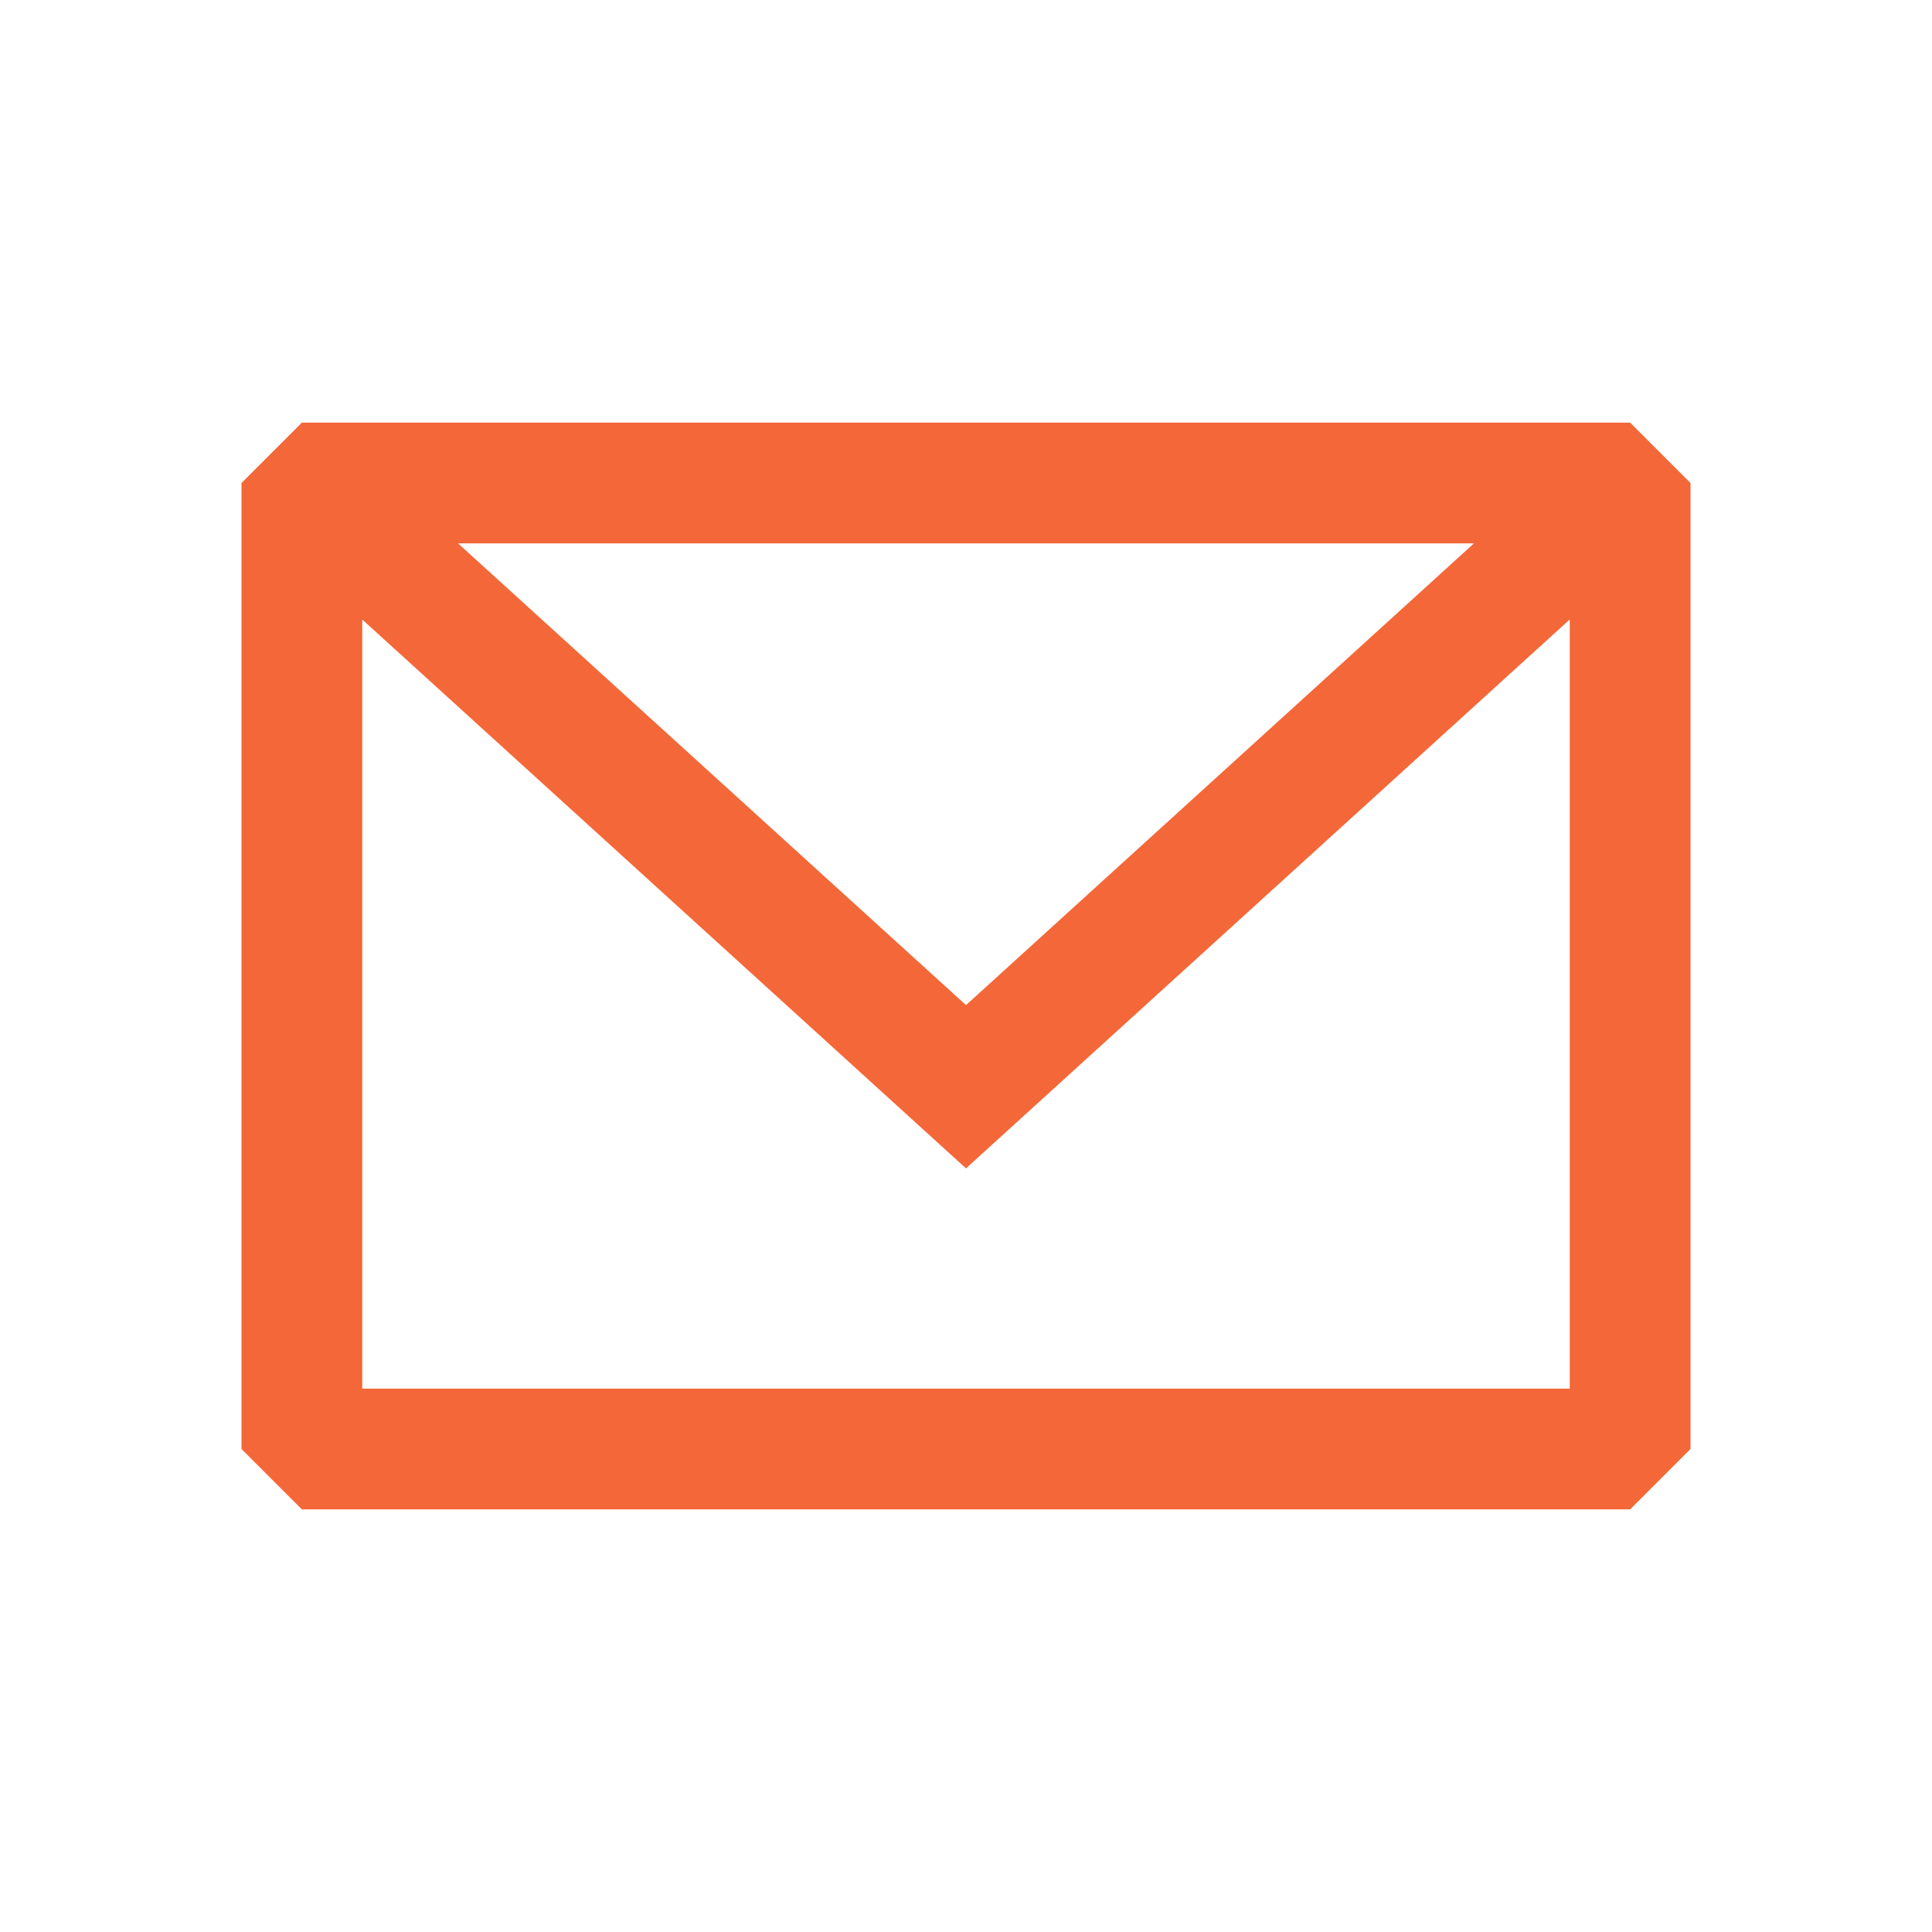
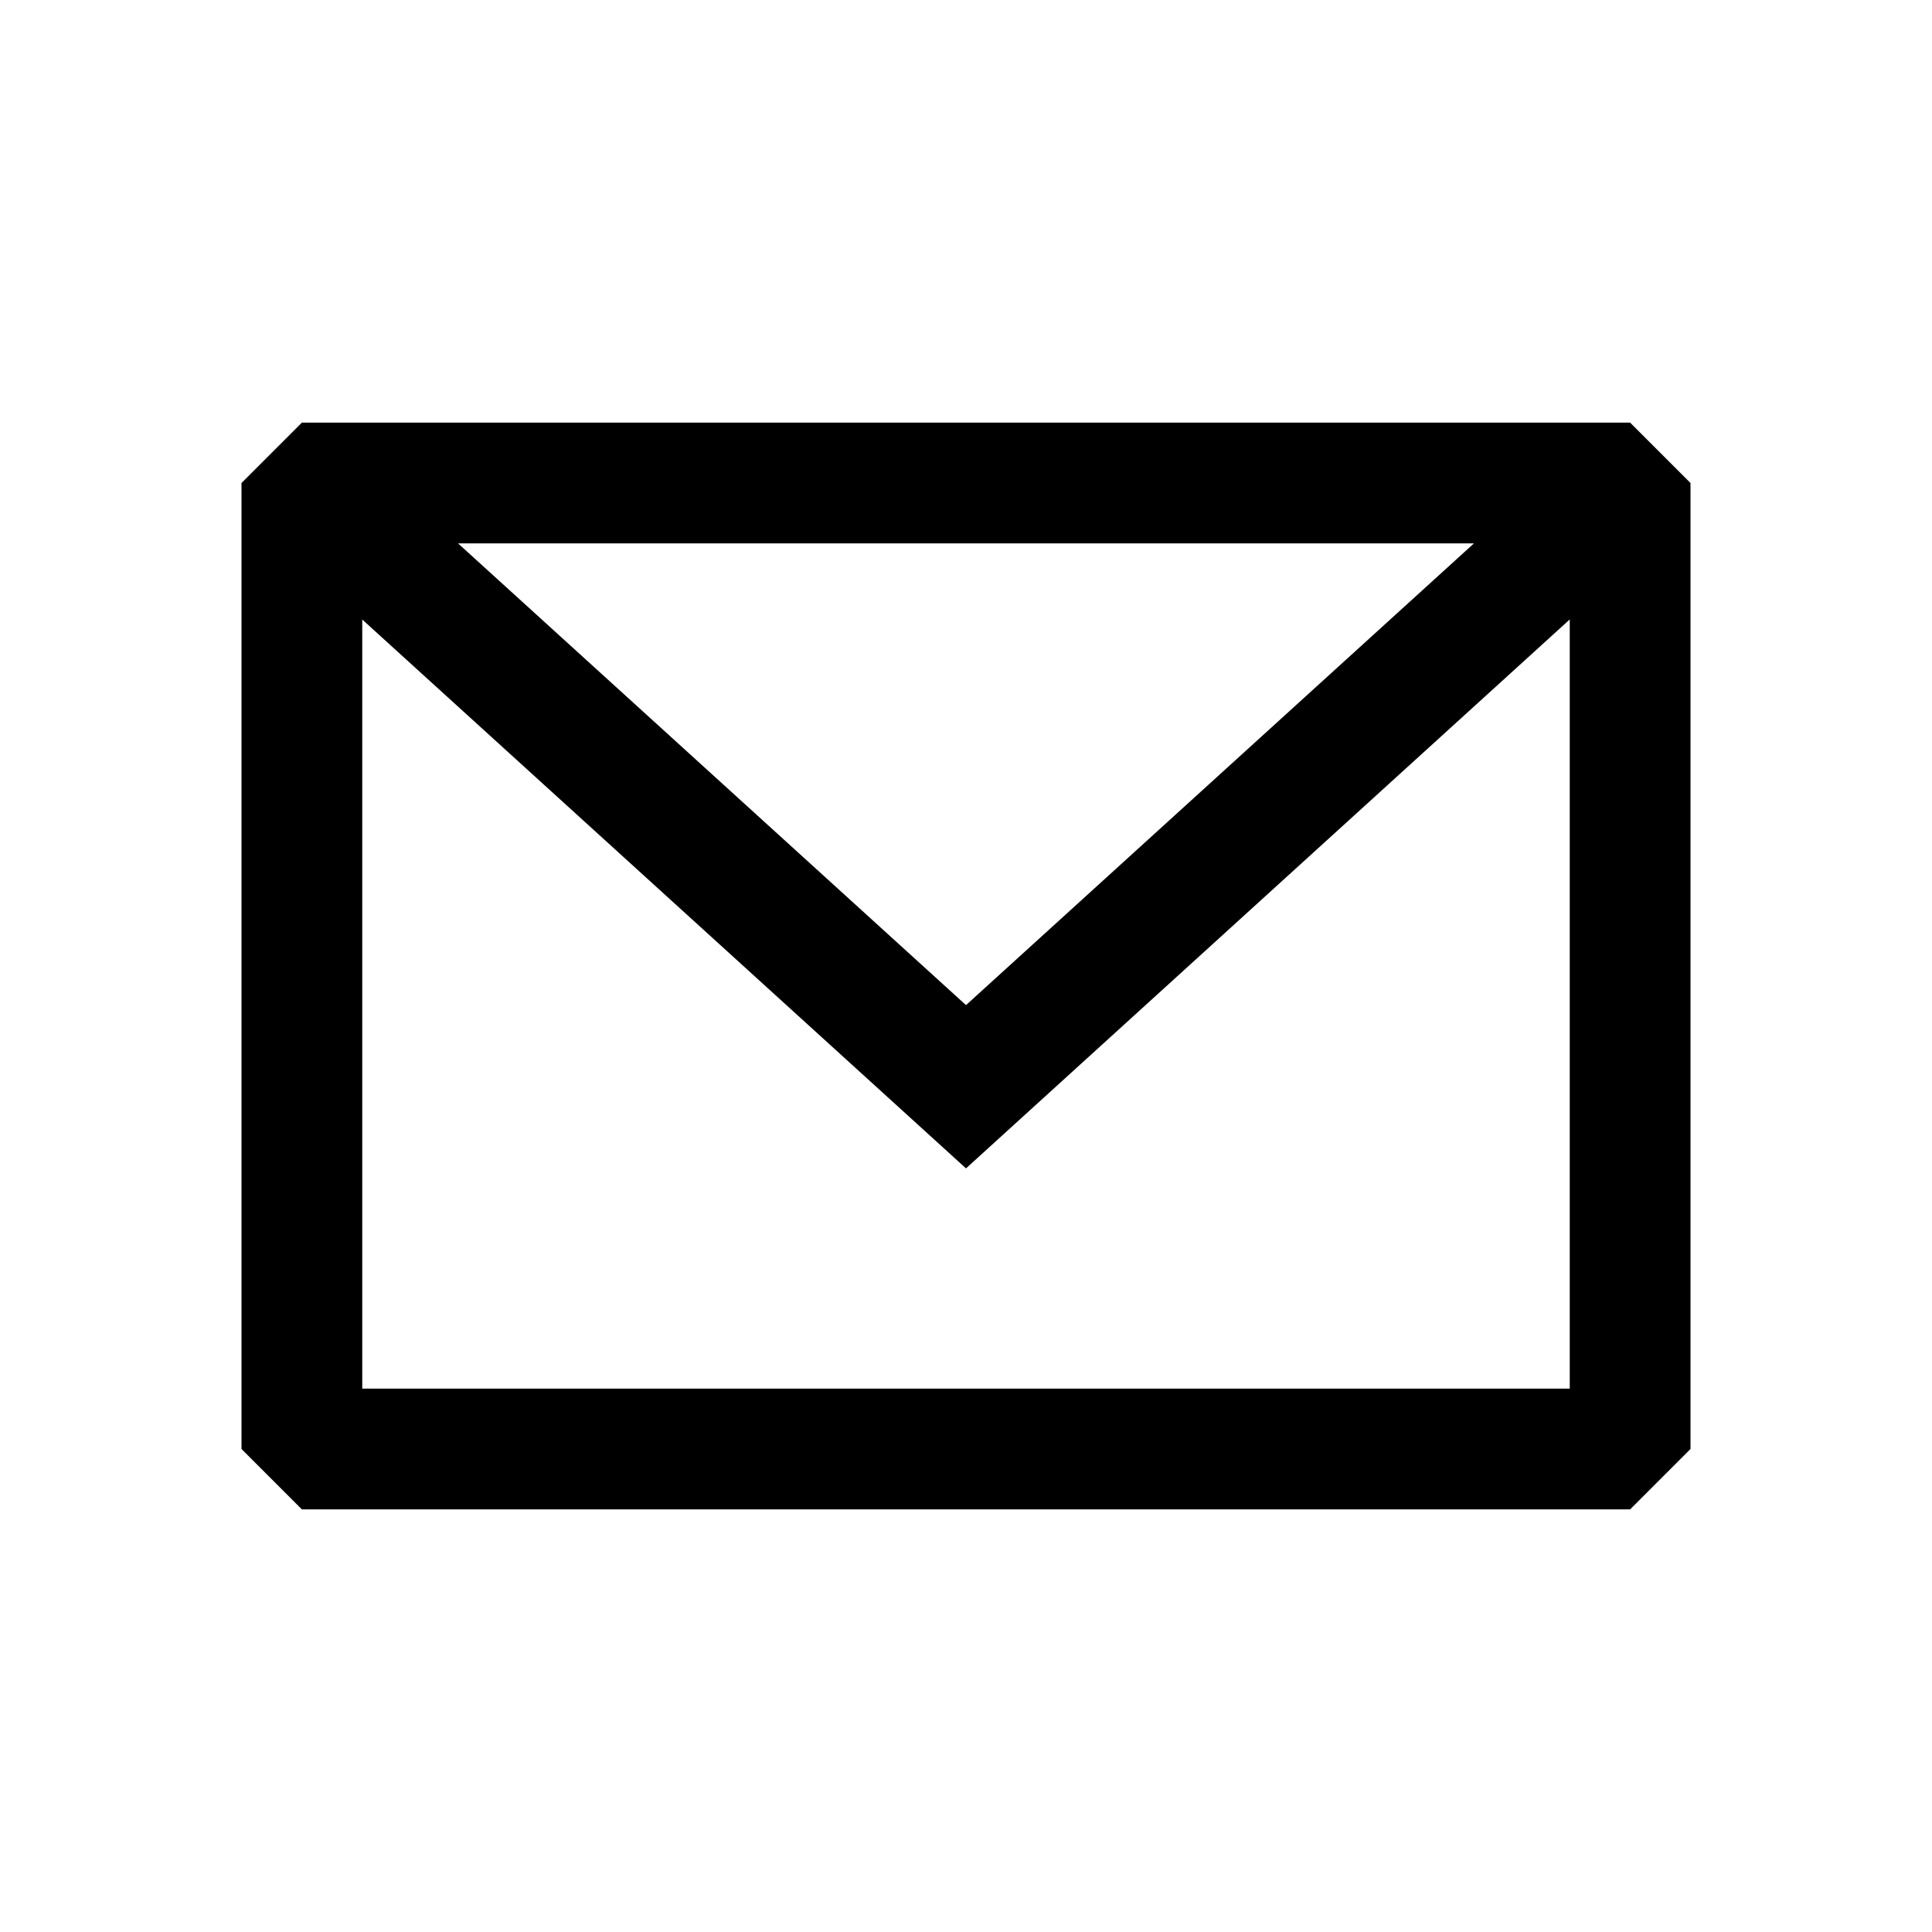
<svg xmlns="http://www.w3.org/2000/svg" fill="none" viewBox="0 0 24 24">
-   <path fill="#F46738" fill-rule="evenodd" d="M3.75 5.25 3 6v12l.75.75h16.5L21 18V6l-.75-.75H3.75Zm.75 2.446v9.554h15V7.695L12 14.514 4.5 7.696Zm13.81-.946H5.69L12 12.486l6.31-5.736Z" clip-rule="evenodd" />
+   <path fill="currentColor" fill-rule="evenodd" d="M3.75 5.25 3 6v12l.75.75h16.5L21 18V6l-.75-.75H3.75Zm.75 2.446v9.554h15V7.695L12 14.514 4.5 7.696Zm13.81-.946H5.69L12 12.486l6.31-5.736Z" clip-rule="evenodd" />
</svg>
